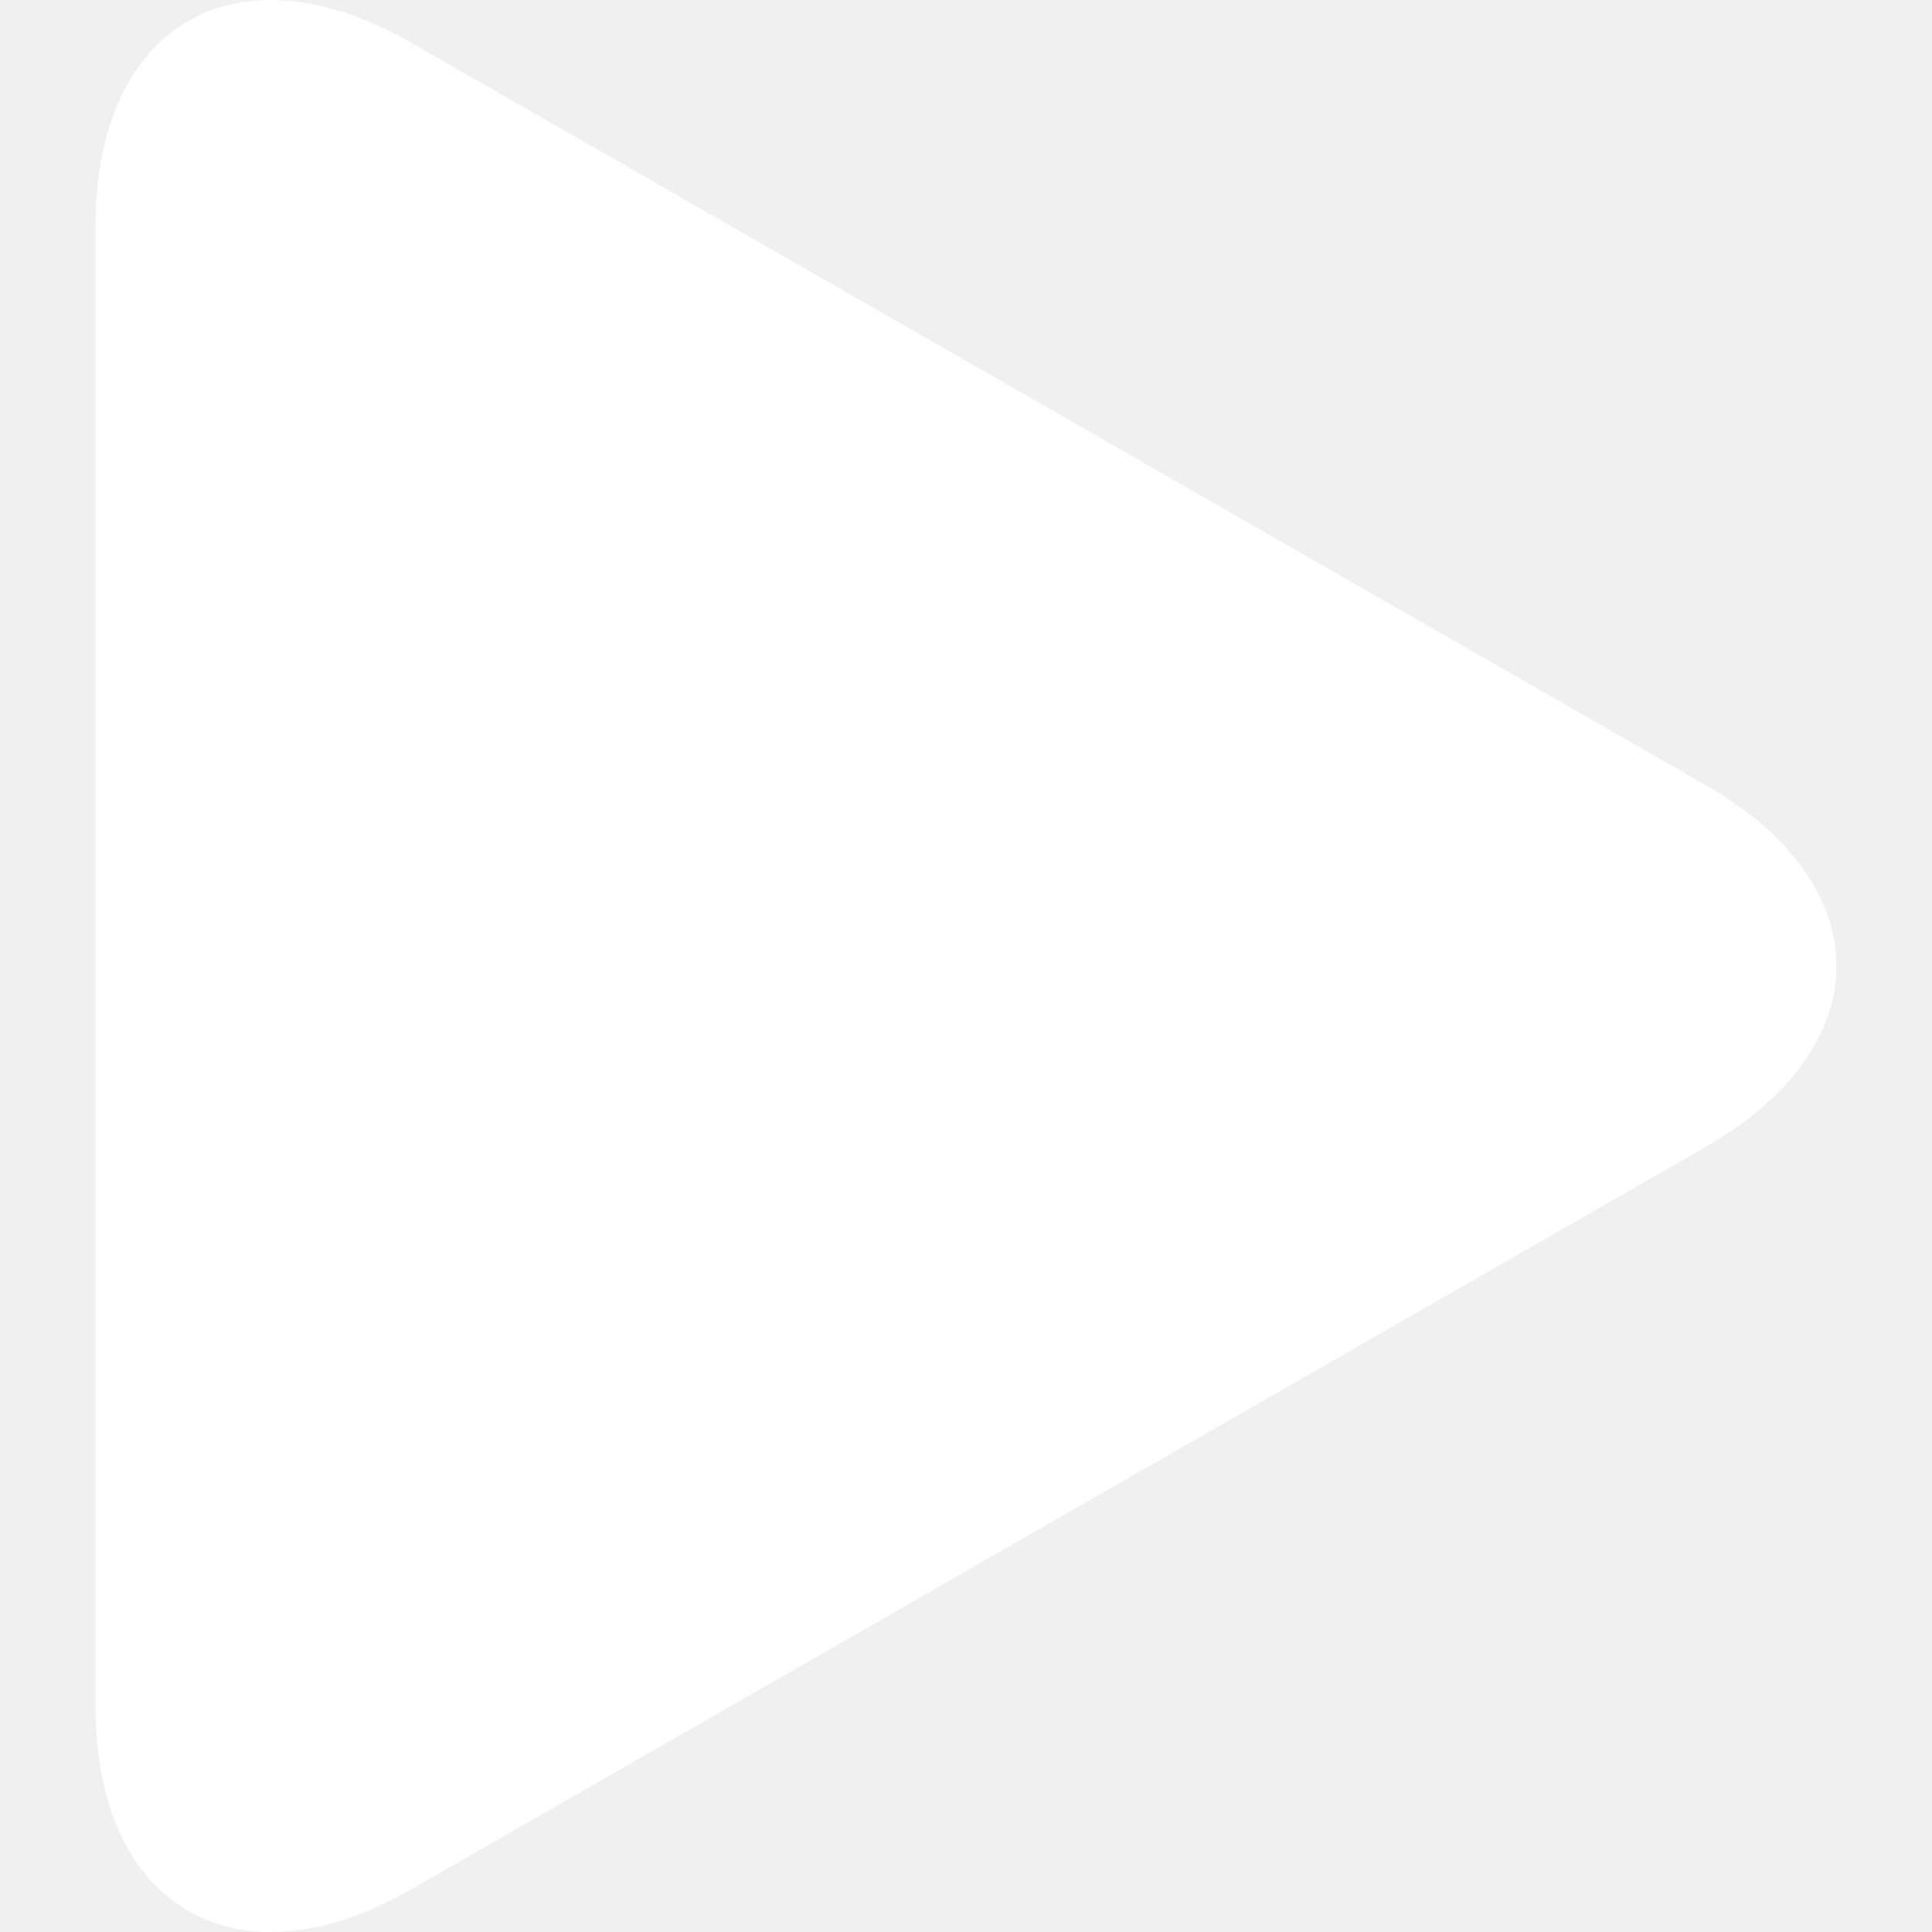
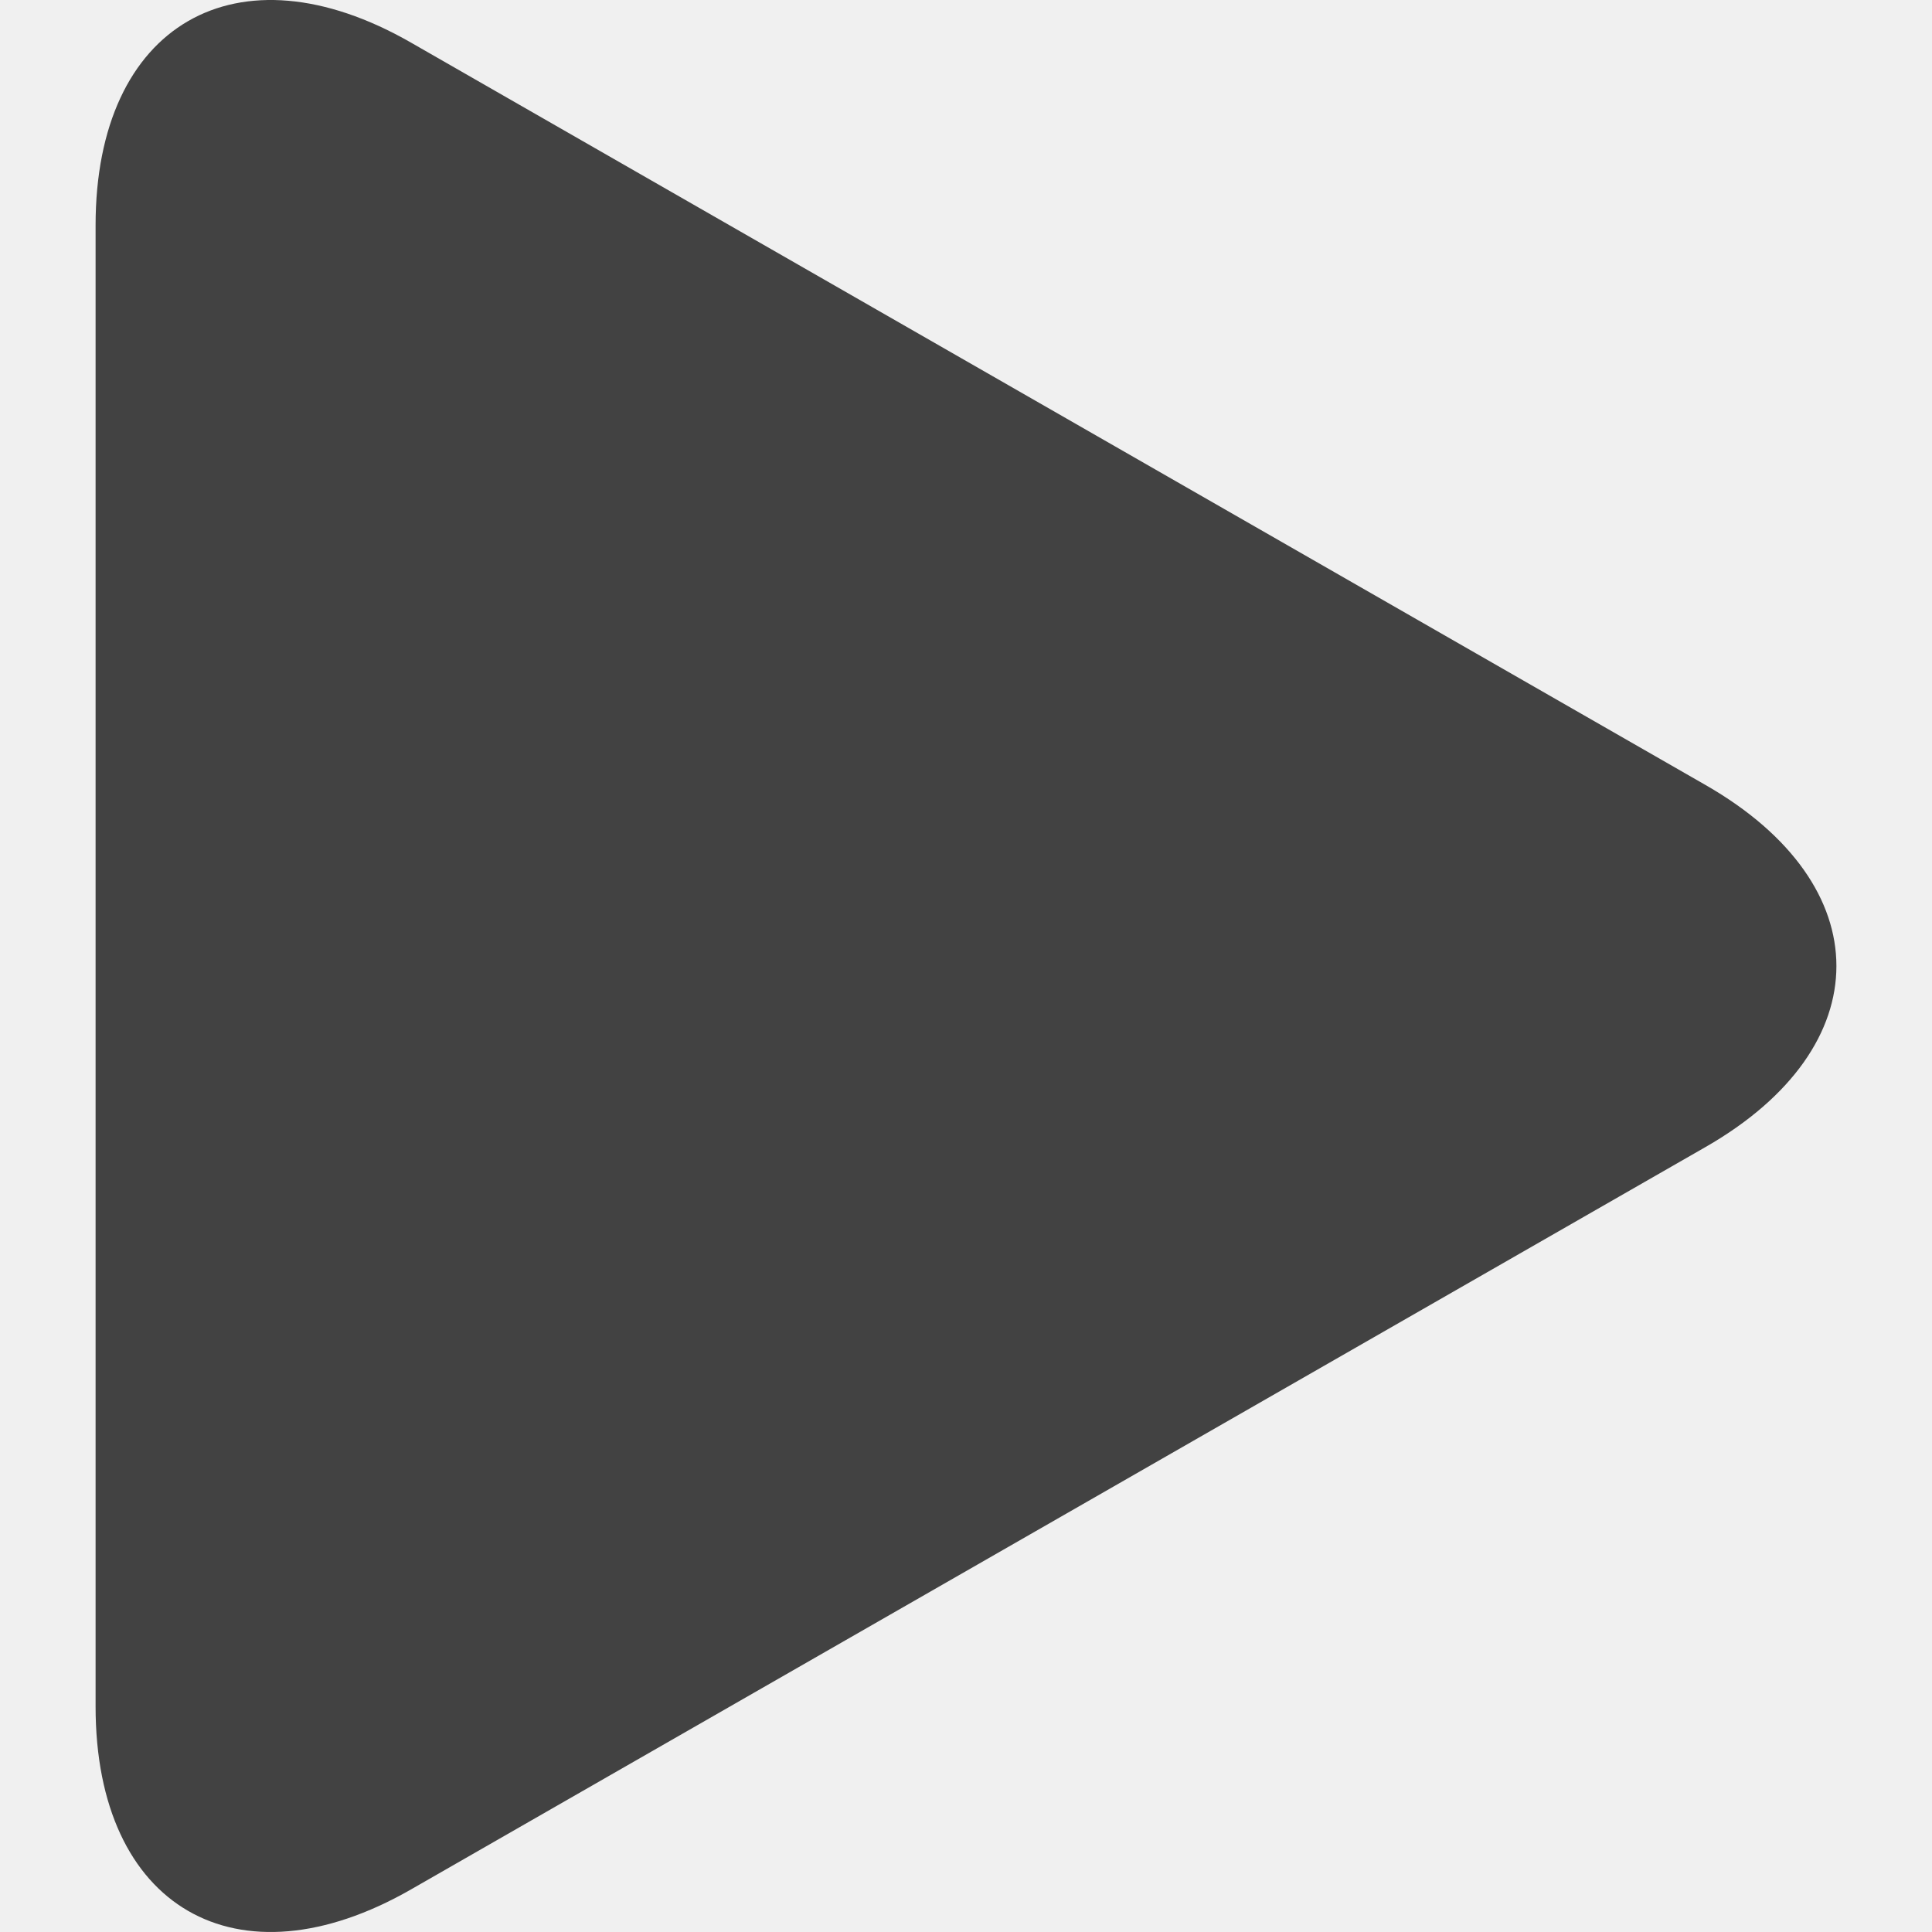
<svg xmlns="http://www.w3.org/2000/svg" version="1.1" id="Capa_1" x="0px" y="0px" width="512px" height="512px" viewBox="0 0 163.861 163.861" style="enable-background:new 0 0 163.861 163.861;" xml:space="preserve">
  <g>
-     <path d="M34.857,3.613C20.084-4.861,8.107,2.081,8.107,19.106v125.637c0,17.042,11.977,23.975,26.75,15.509L144.67,97.275   c14.778-8.477,14.778-22.211,0-30.686L34.857,3.613z" fill="#FFFFFF" />
+     <path style="fill:#424242;" d="M34.857,3.613C20.084-4.861,8.107,2.081,8.107,19.106v125.637c0,17.042,11.977,23.975,26.75,15.509L144.67,97.275   c14.778-8.477,14.778-22.211,0-30.686L34.857,3.613z" fill="#FFFFFF" />
  </g>
</svg>
